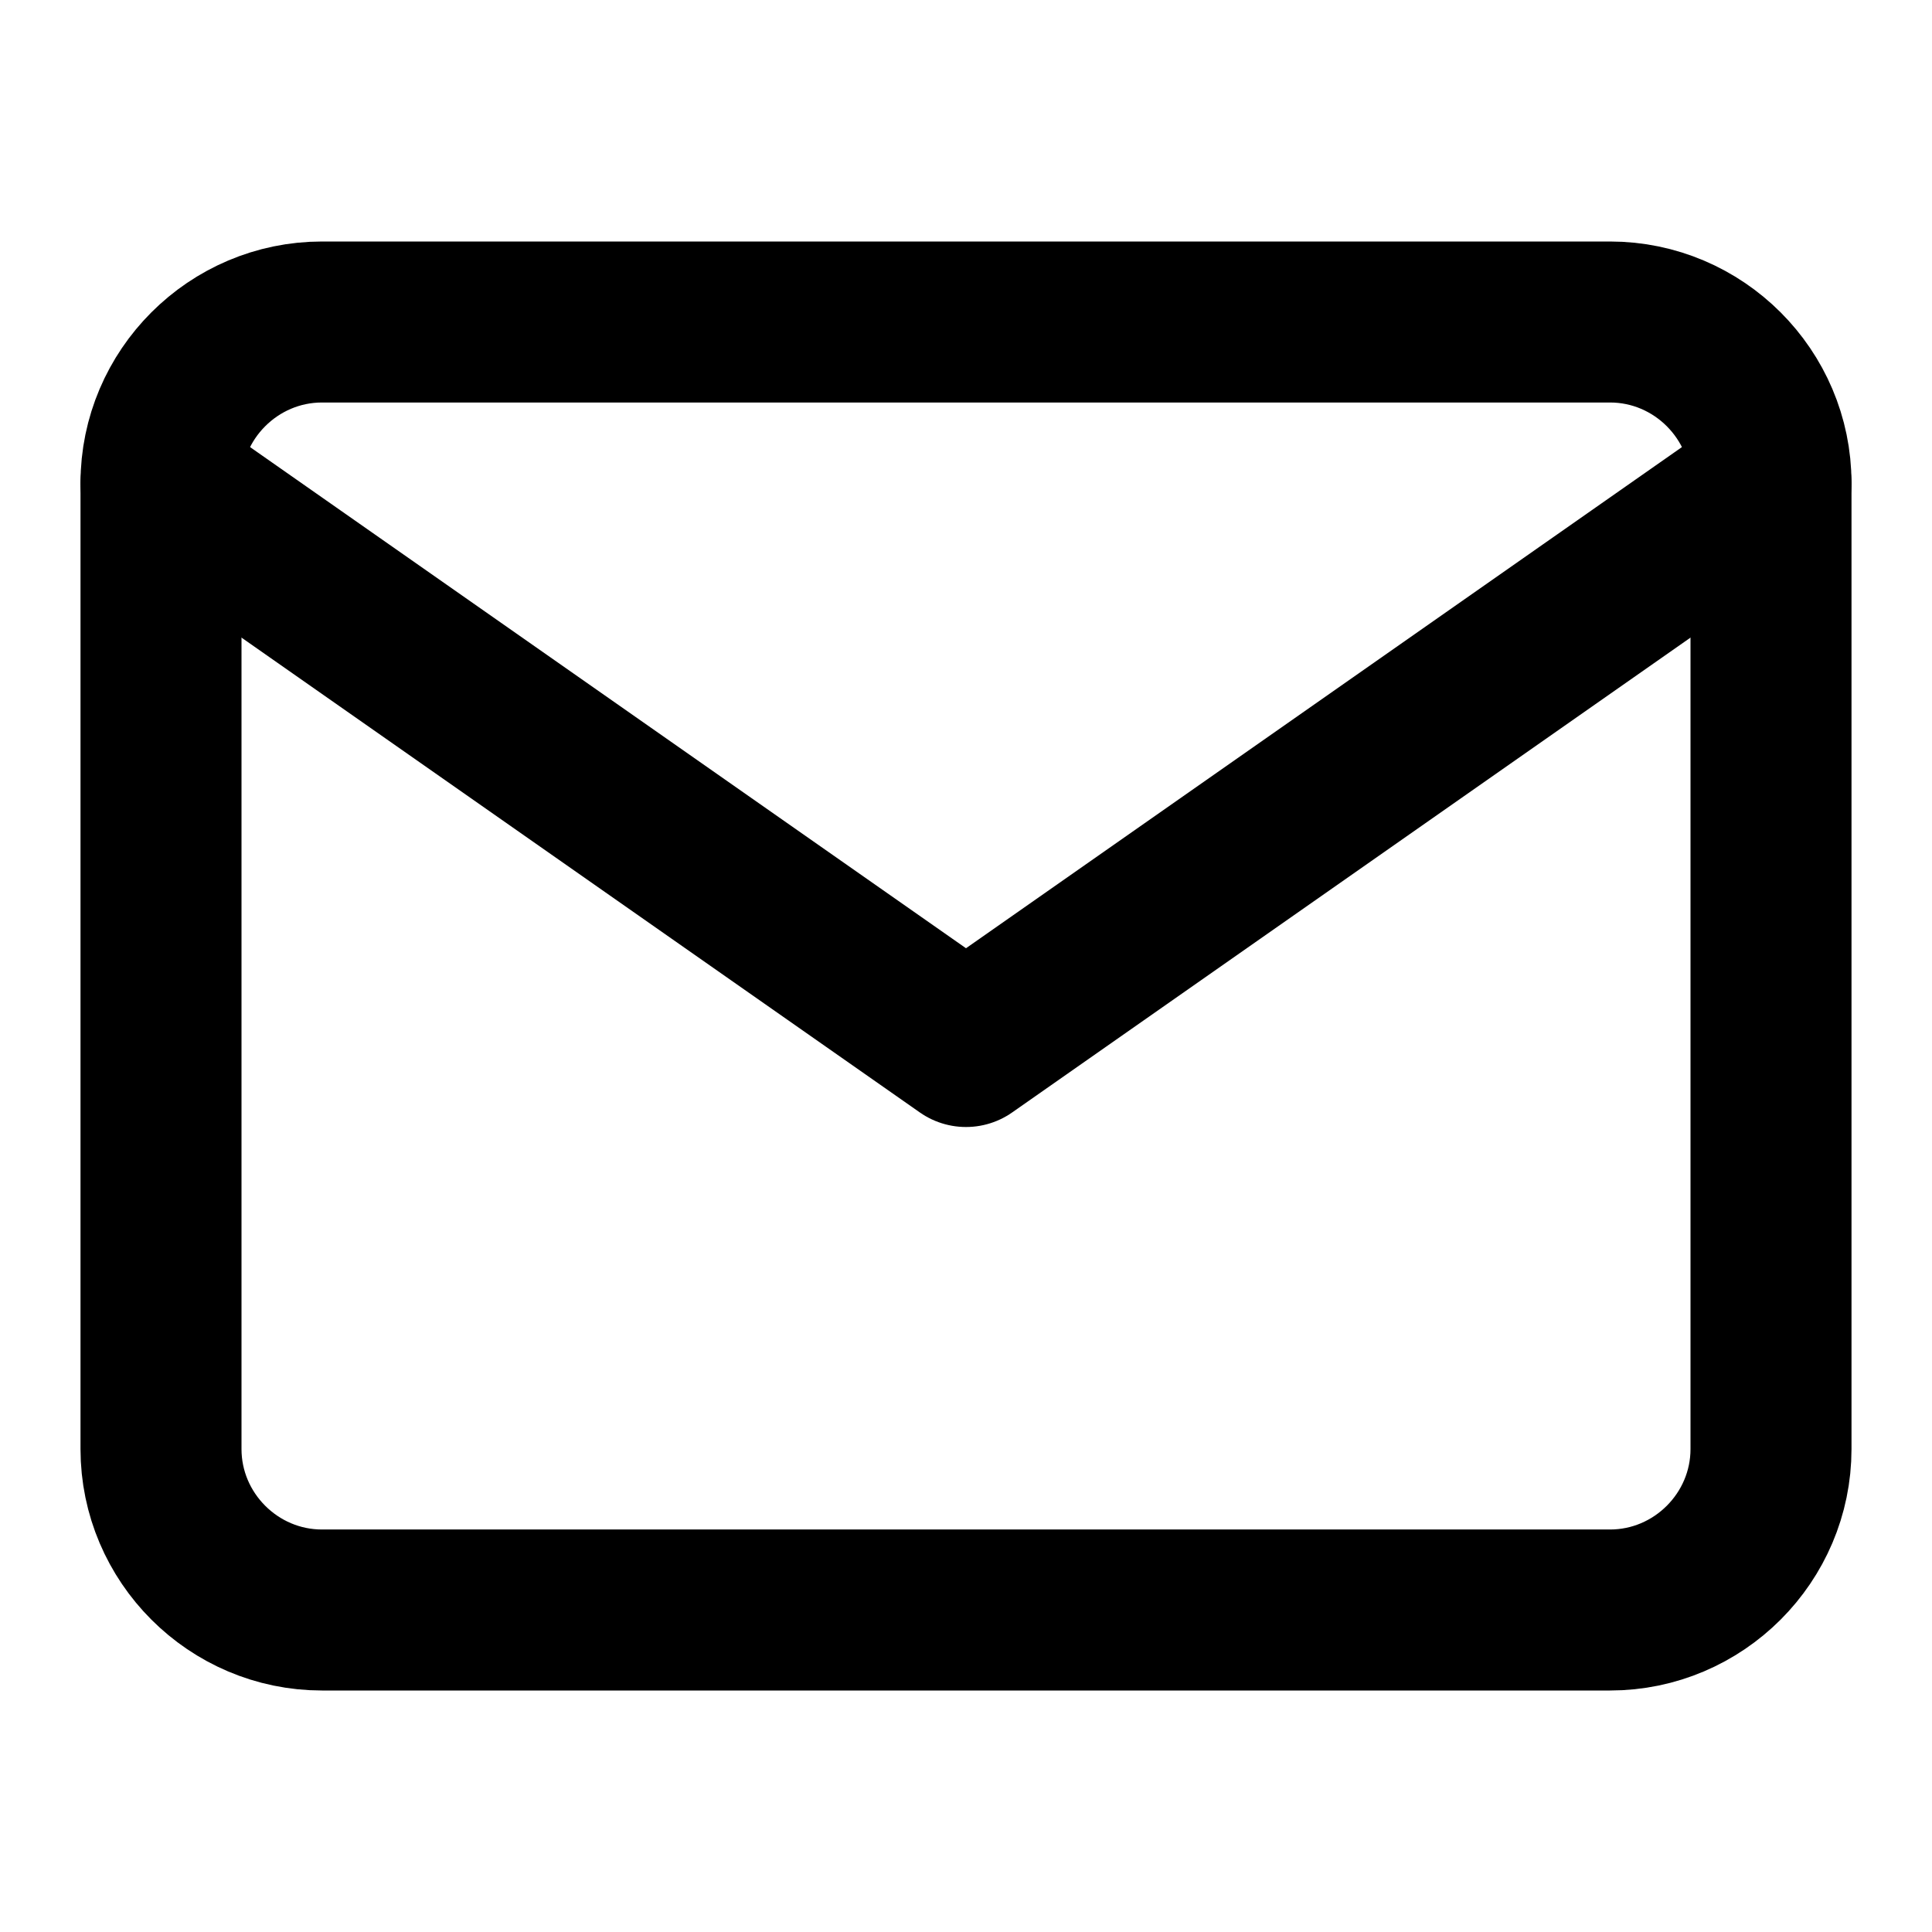
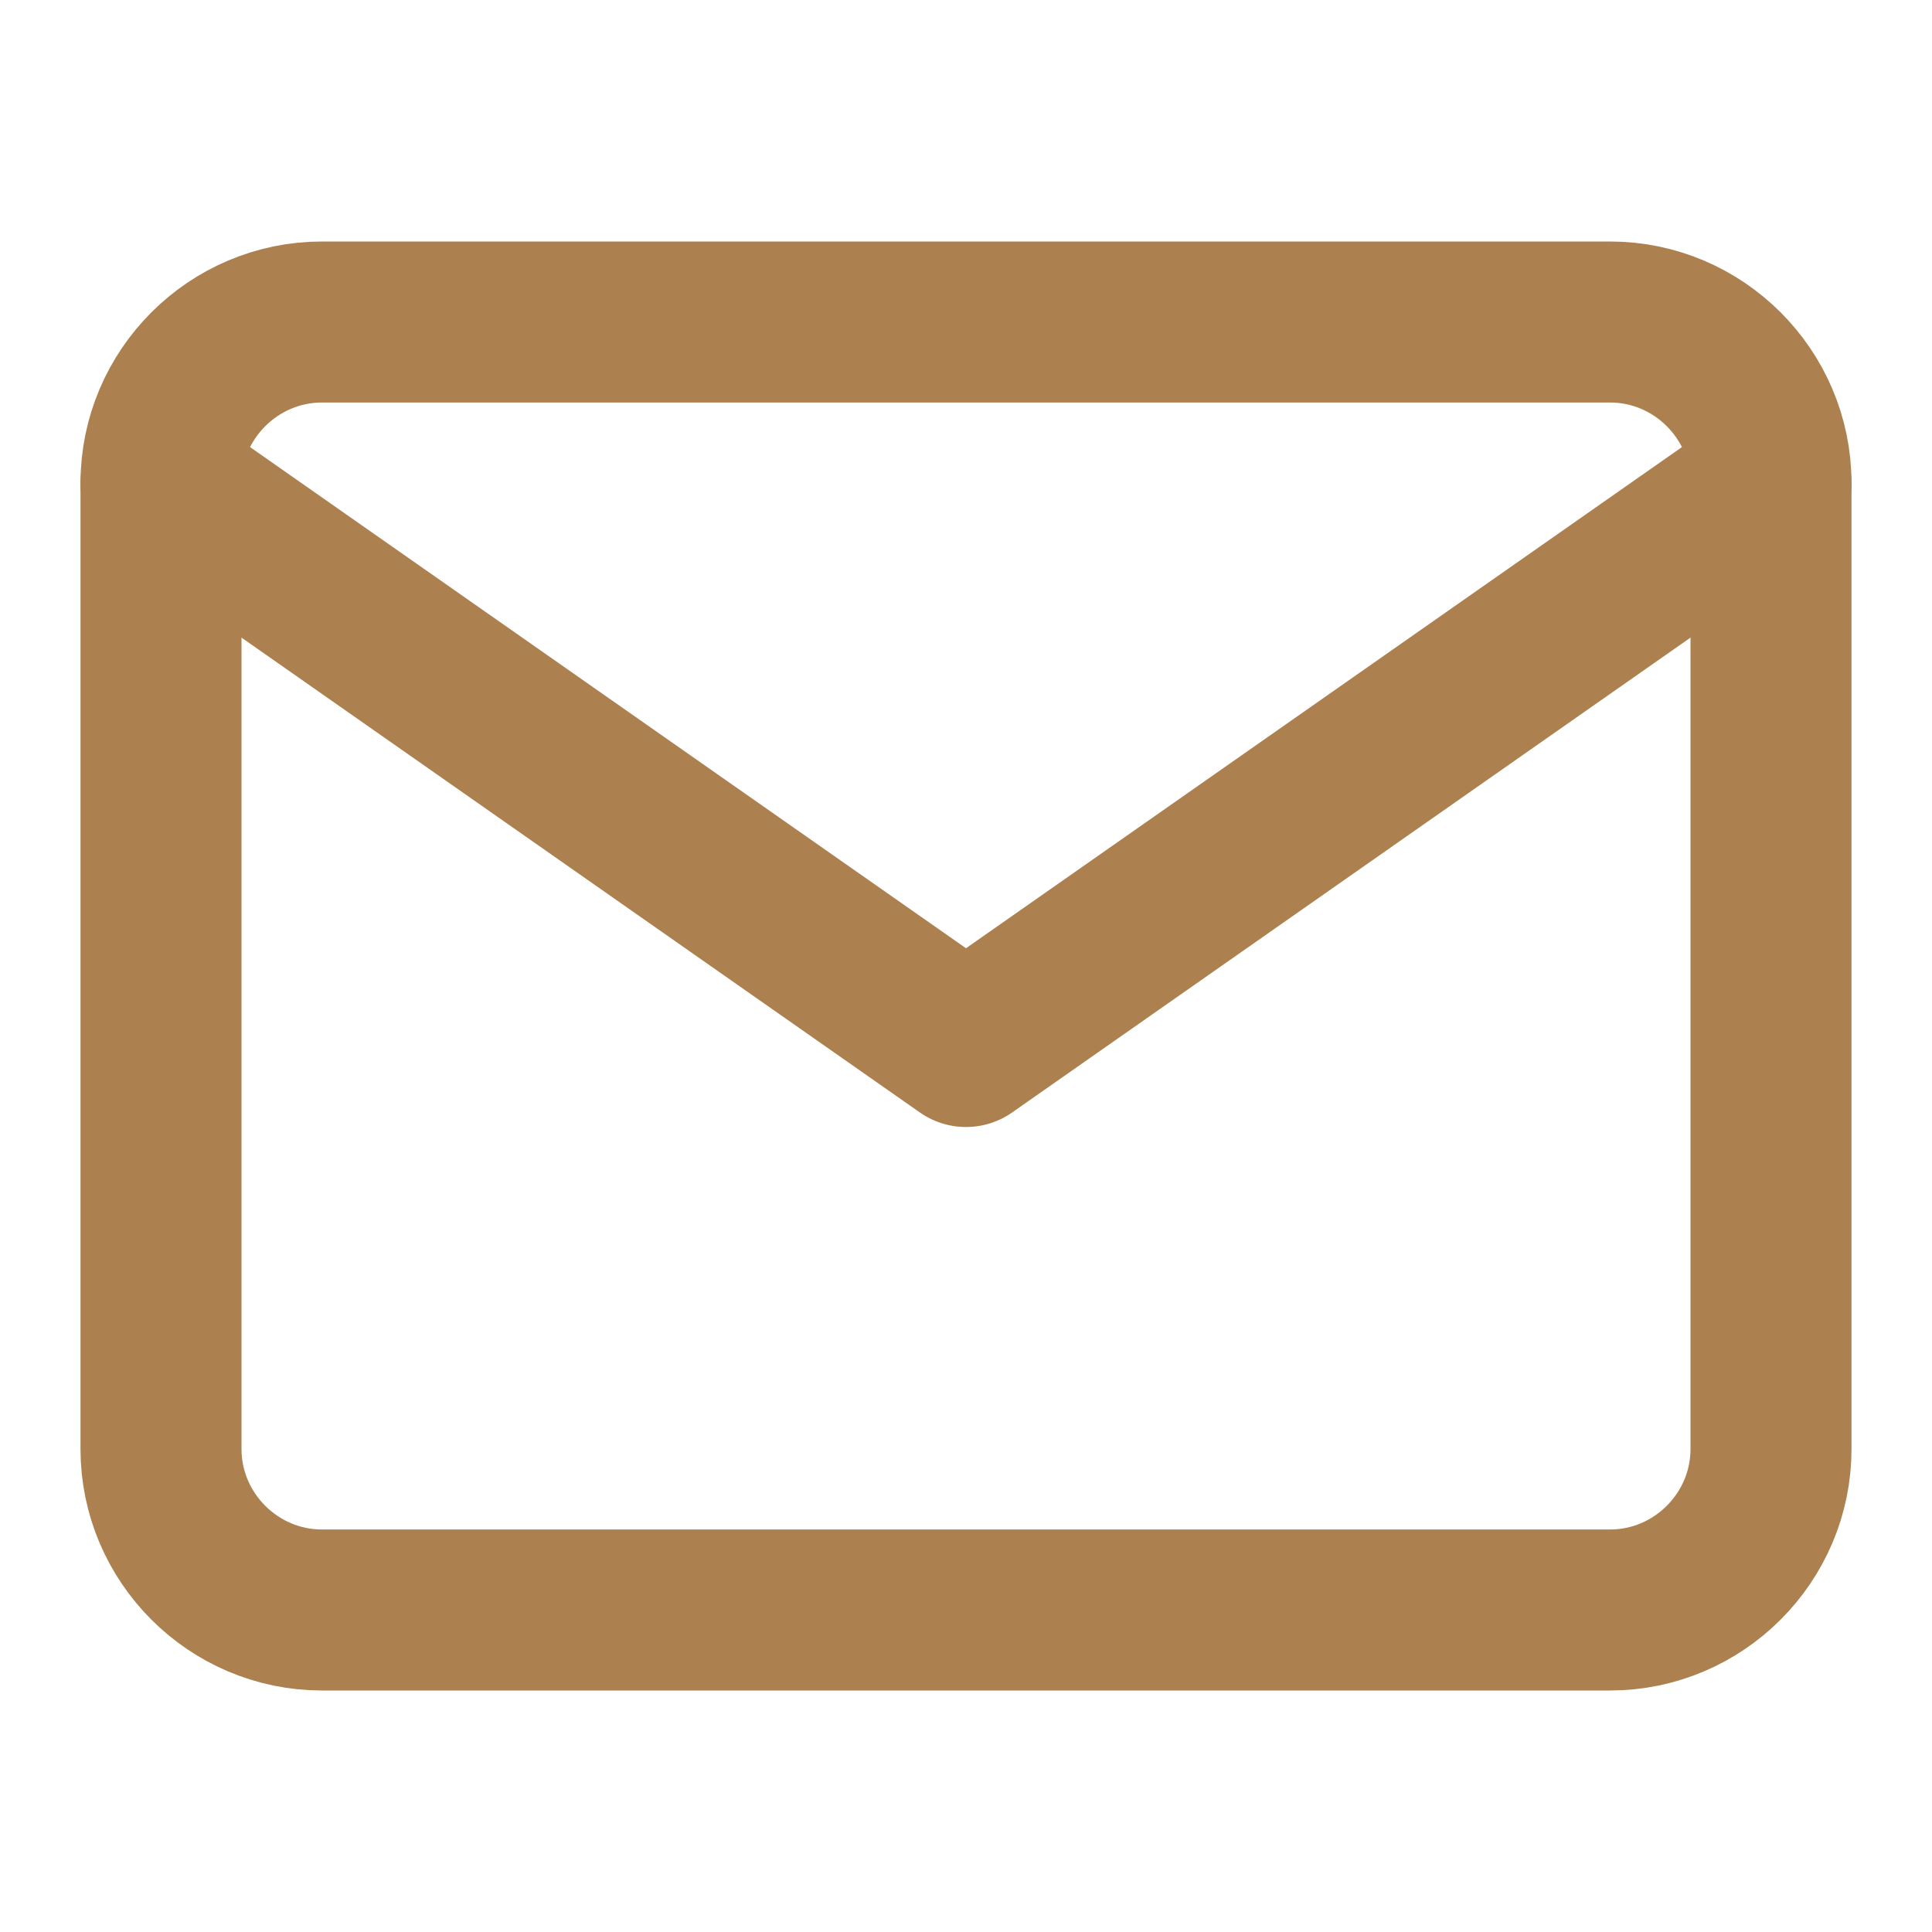
- <svg xmlns="http://www.w3.org/2000/svg" width="24" height="24" viewBox="0 0 24 24" fill="none" stroke="currentColor" stroke-width="2" stroke-linecap="round" stroke-linejoin="round" class="feather feather-mail">
+ <svg xmlns="http://www.w3.org/2000/svg" width="32" height="32" viewBox="0 0 24 24" fill="none" stroke="#ad804f" stroke-width="2" stroke-linecap="round" stroke-linejoin="round" class="feather feather-mail">
  <path d="M4 4h16c1.1 0 2 .9 2 2v12c0 1.1-.9 2-2 2H4c-1.1 0-2-.9-2-2V6c0-1.1.9-2 2-2z" />
  <polyline points="22,6 12,13 2,6" />
</svg>
